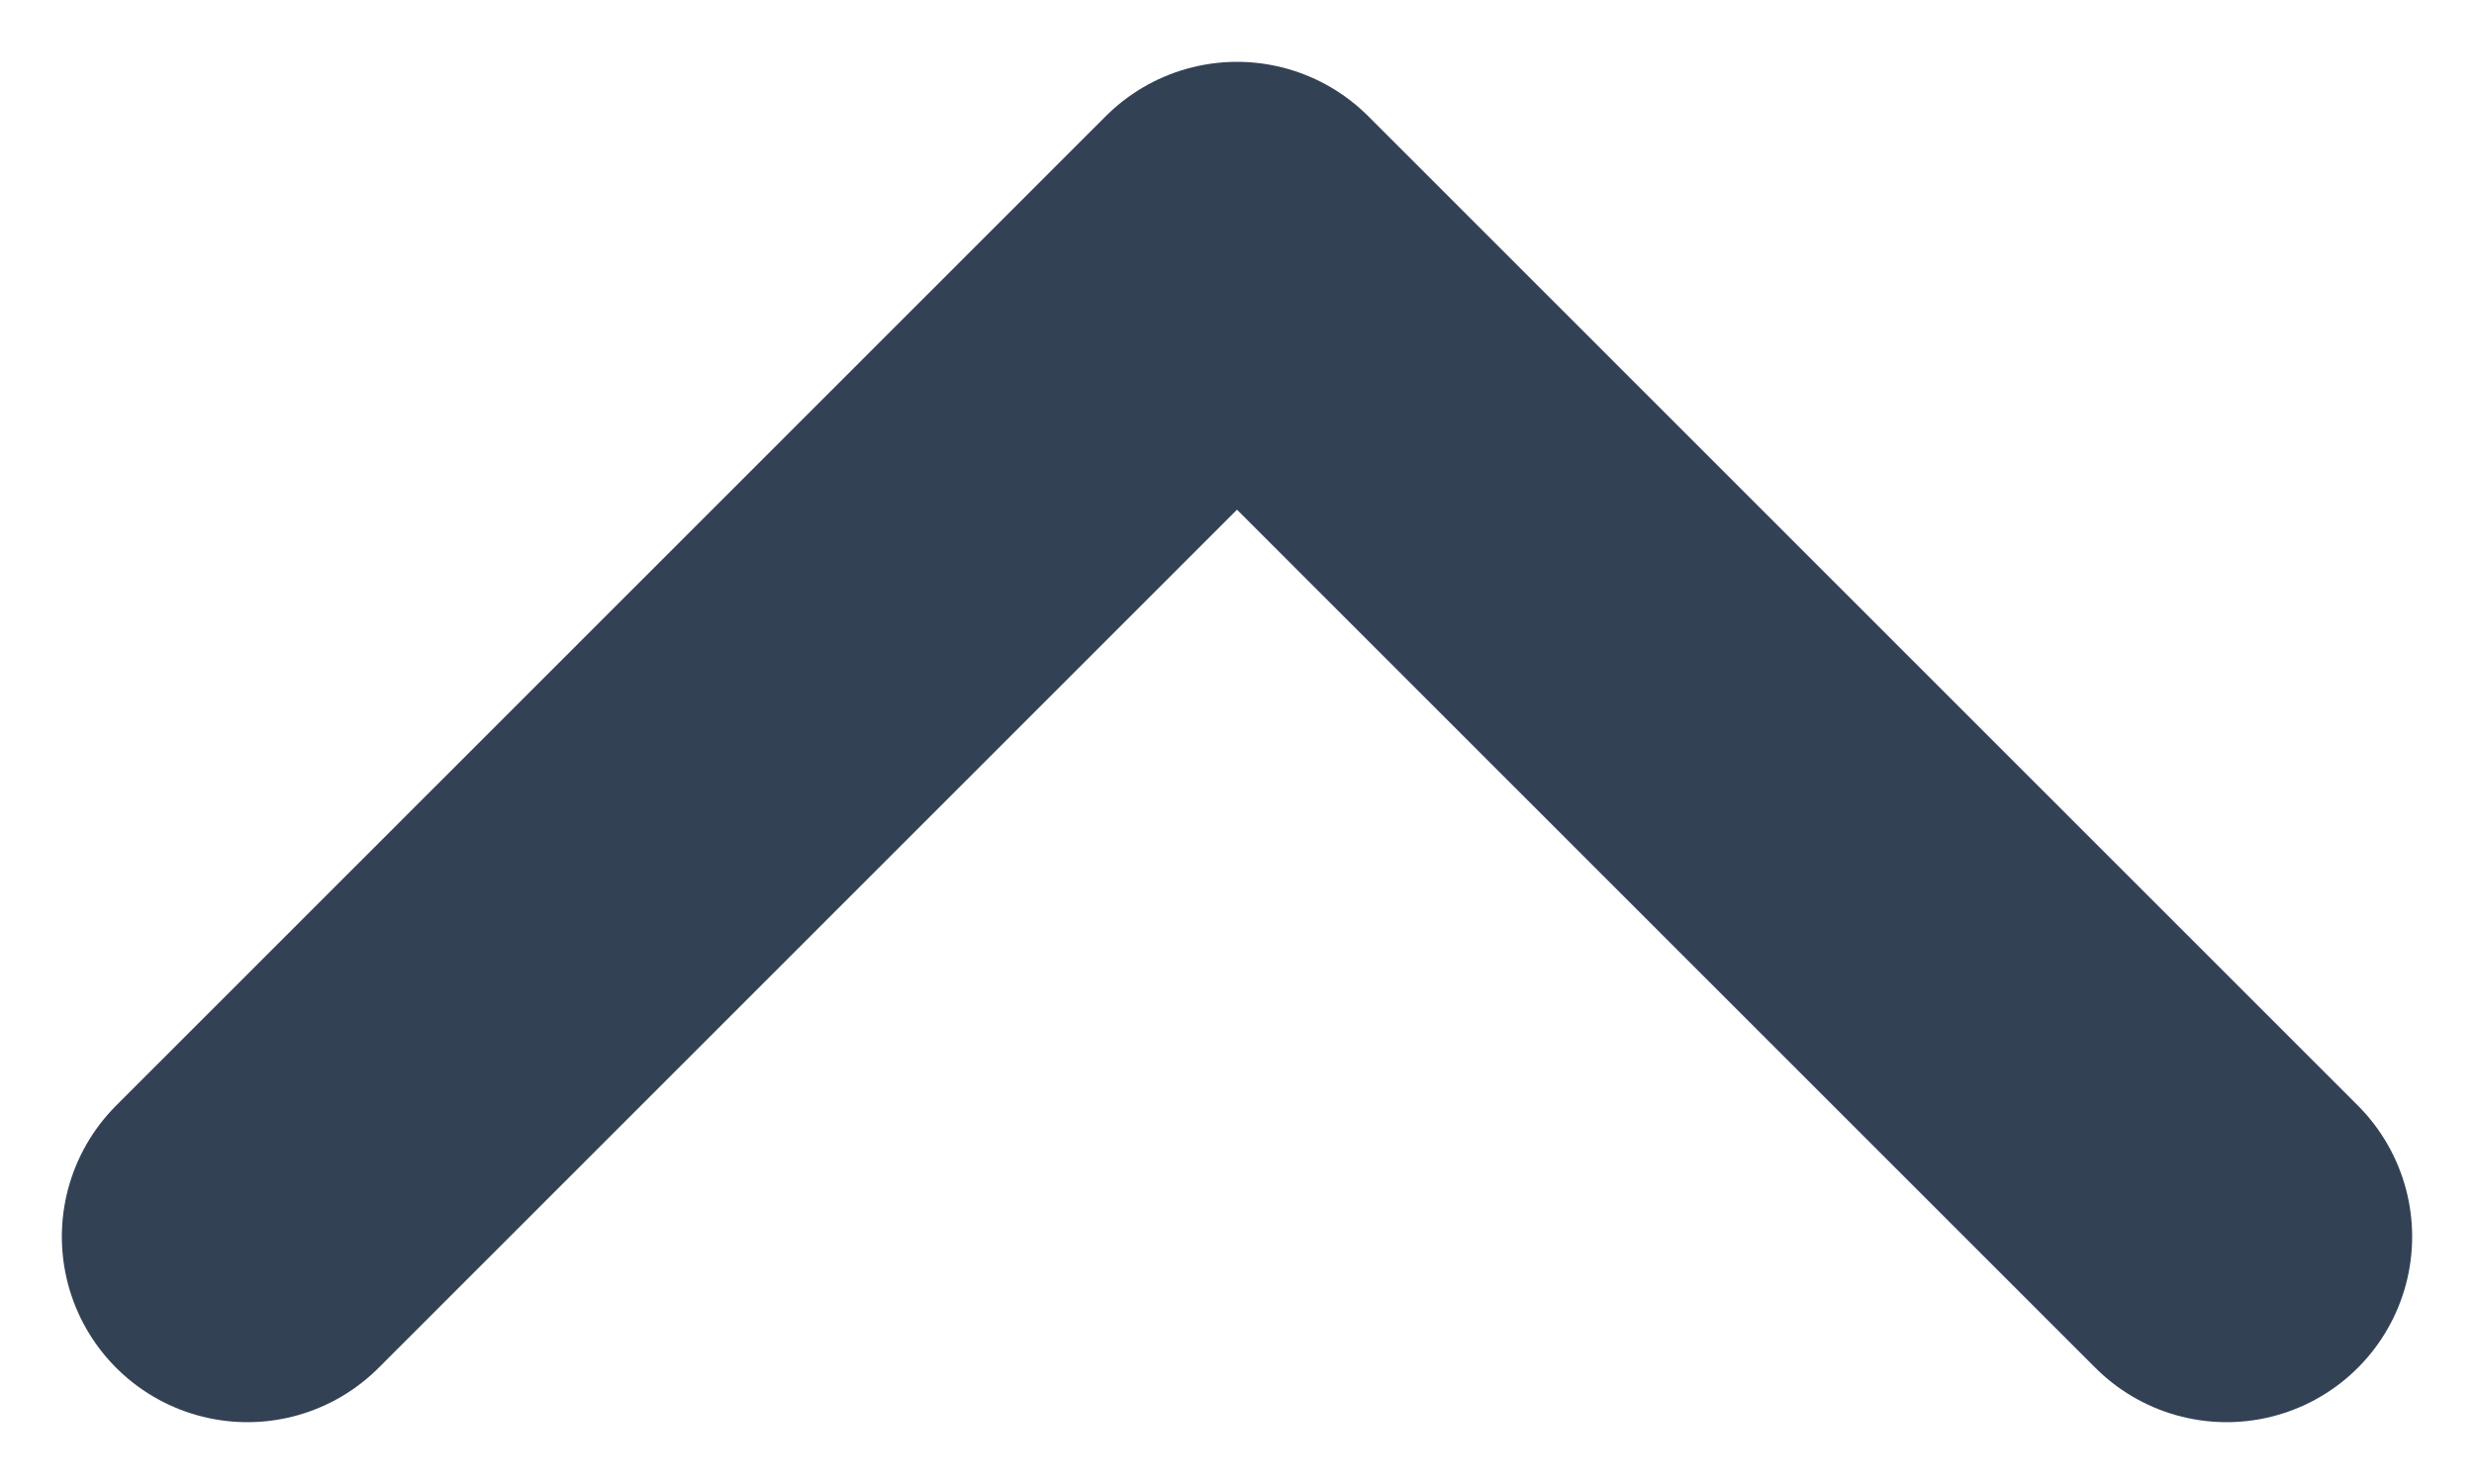
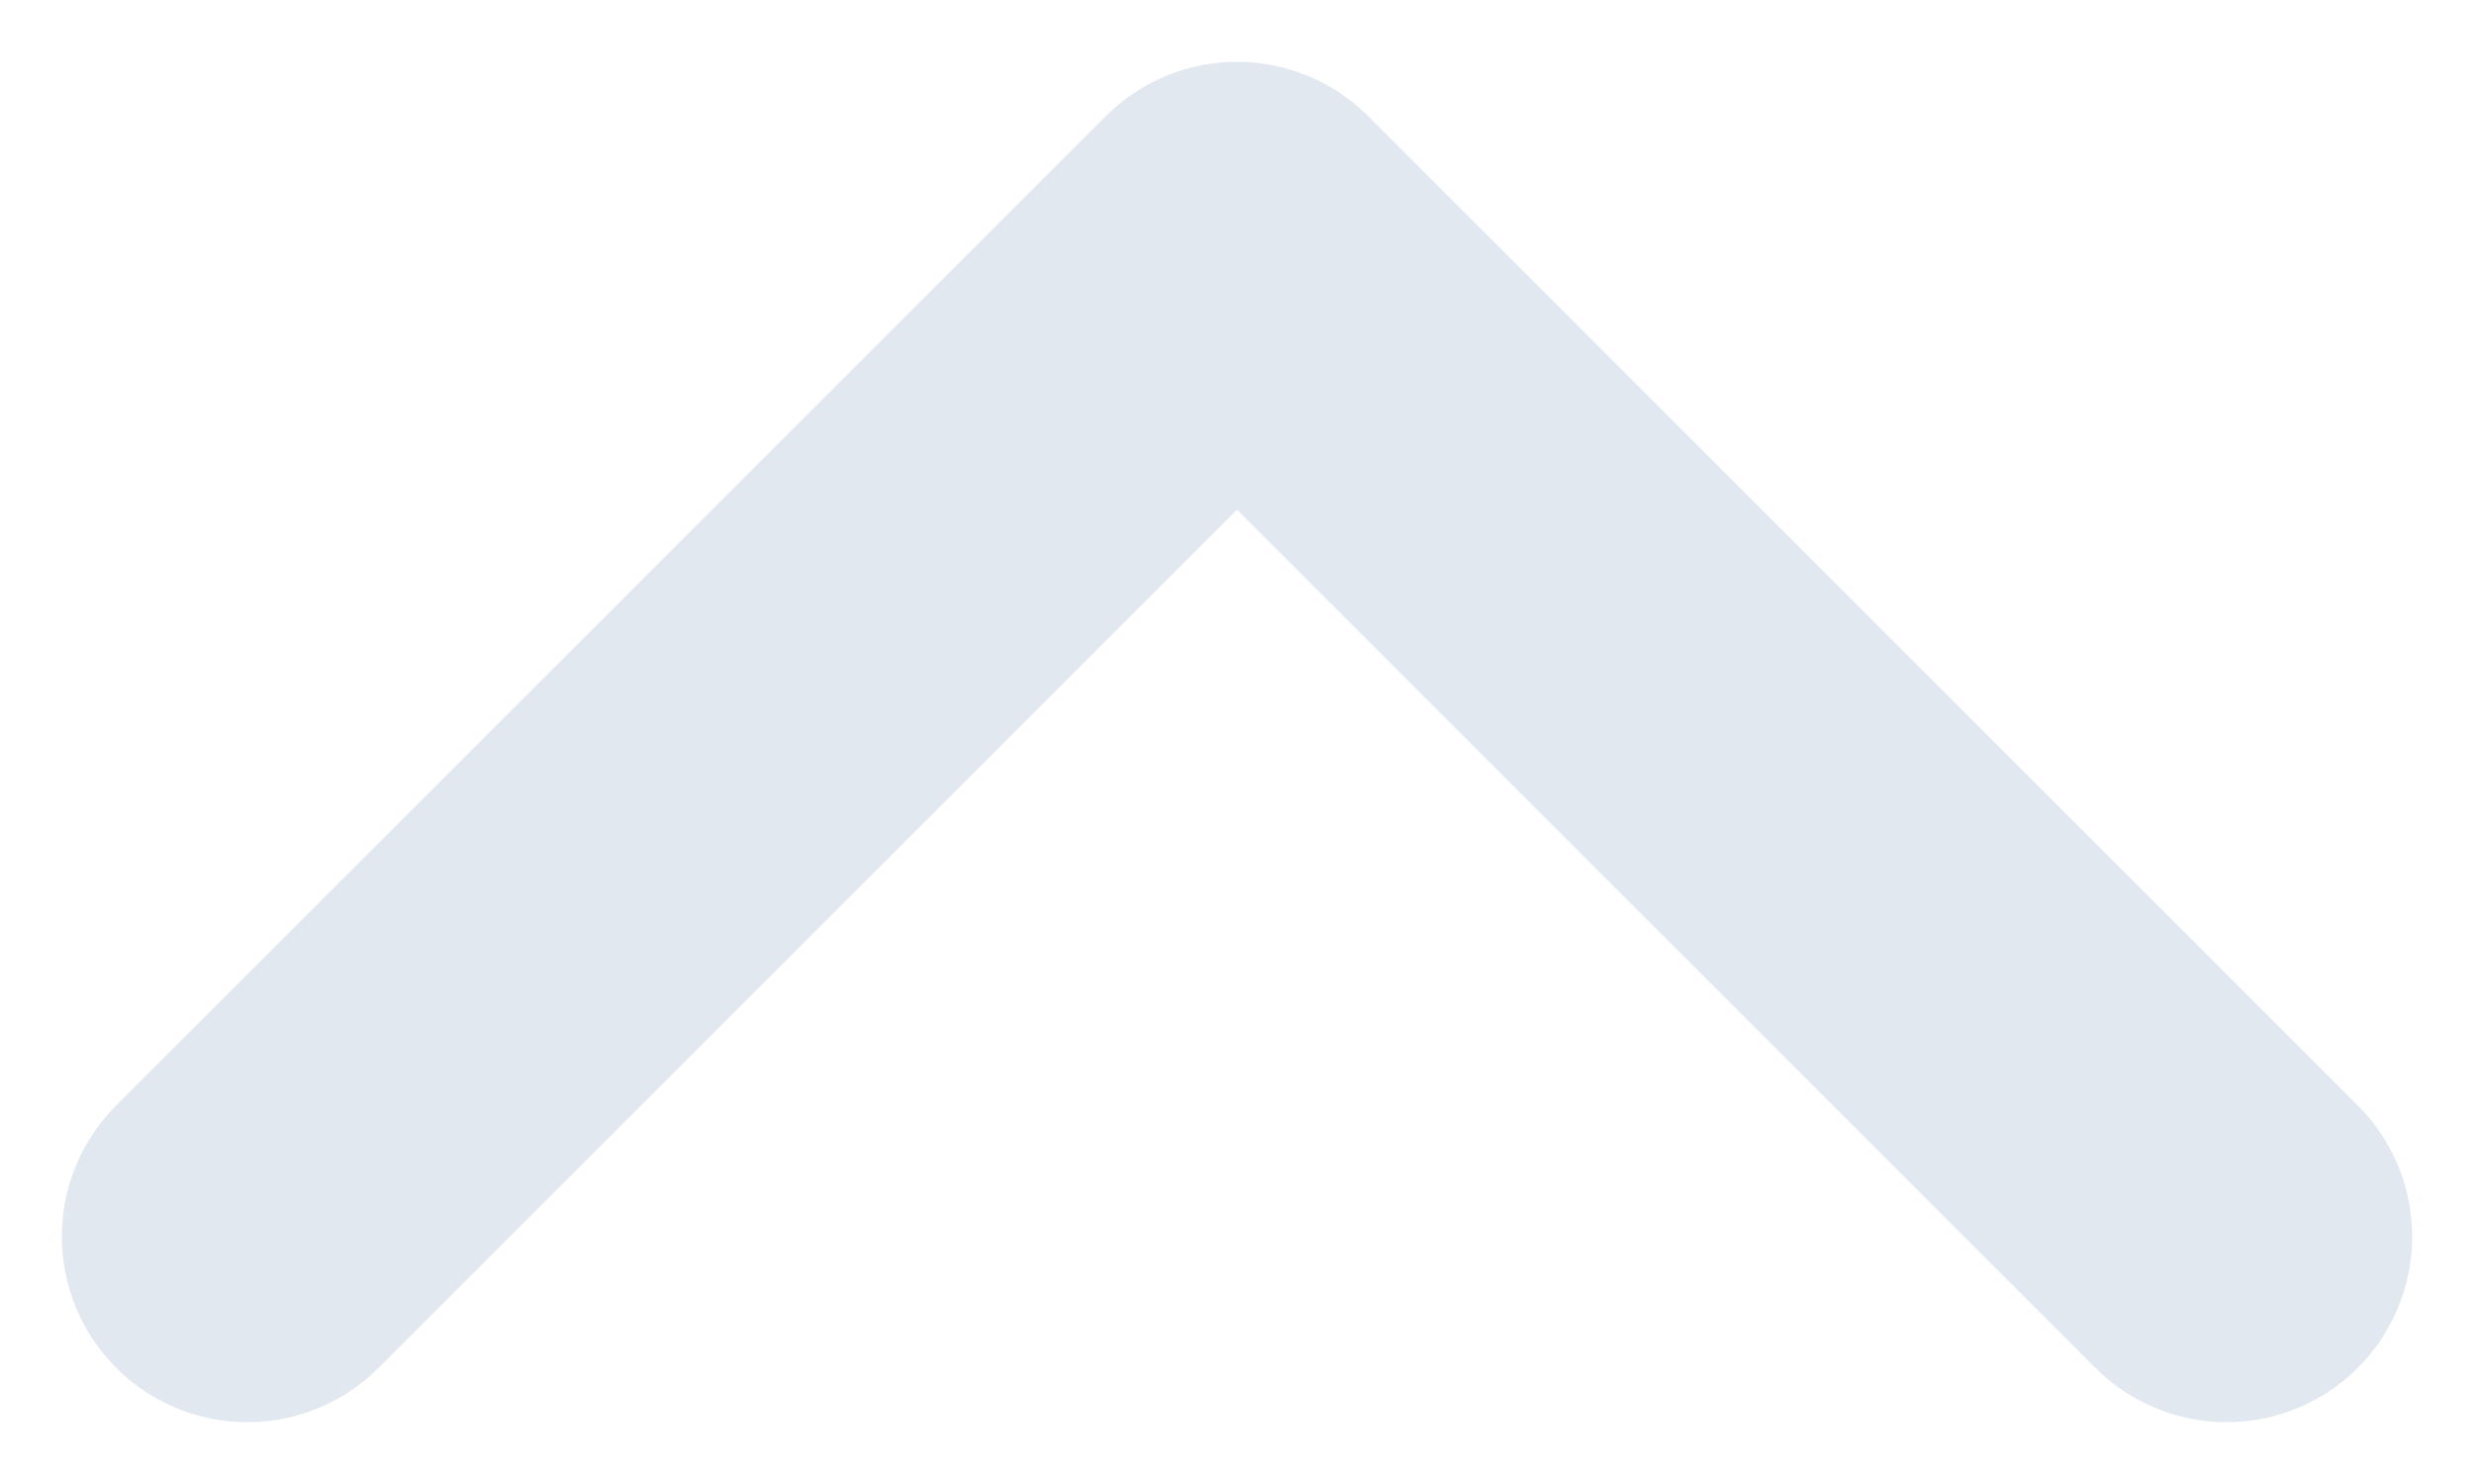
<svg xmlns="http://www.w3.org/2000/svg" width="10" height="6" viewBox="0 0 10 6">
-   <polyline points="1,5 5,1 9,5" fill="none" stroke="#334155" stroke-width="1.5" stroke-linecap="round" stroke-linejoin="round" />
+   <polyline points="1,5 5,1 9,5" fill="none" stroke="#E2E8F0" stroke-width="1.5" stroke-linecap="round" stroke-linejoin="round" />
</svg>
